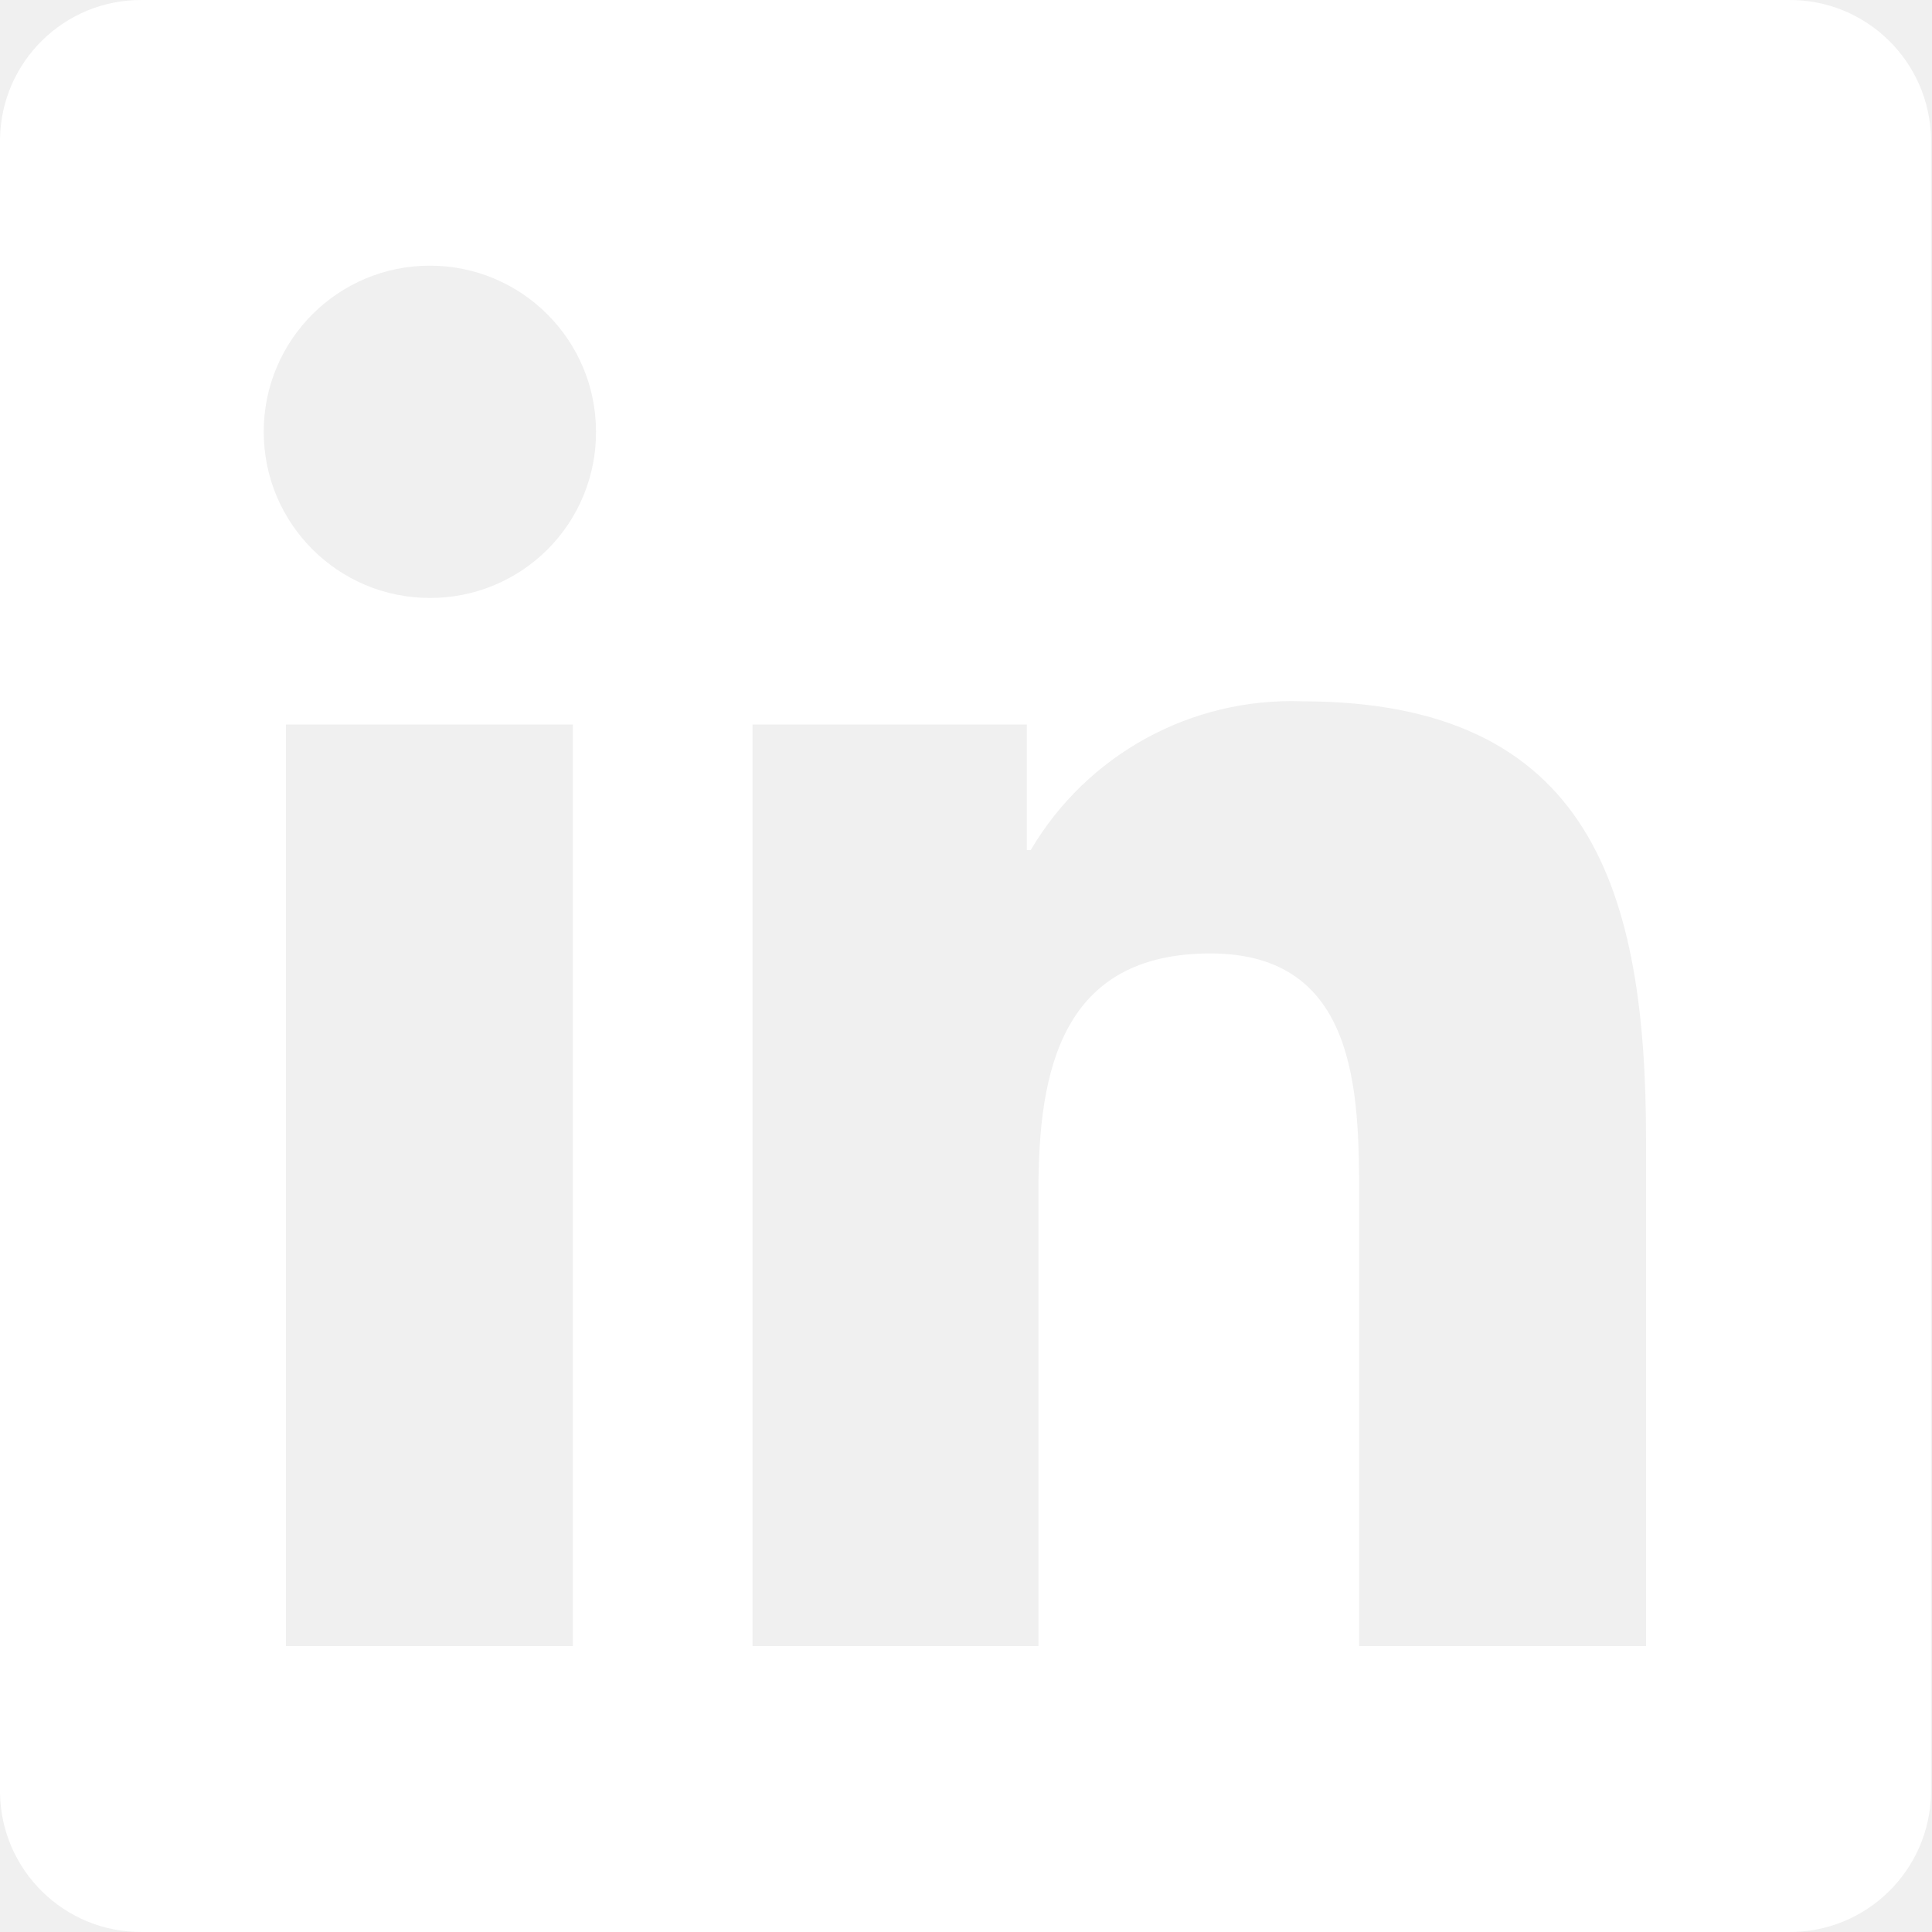
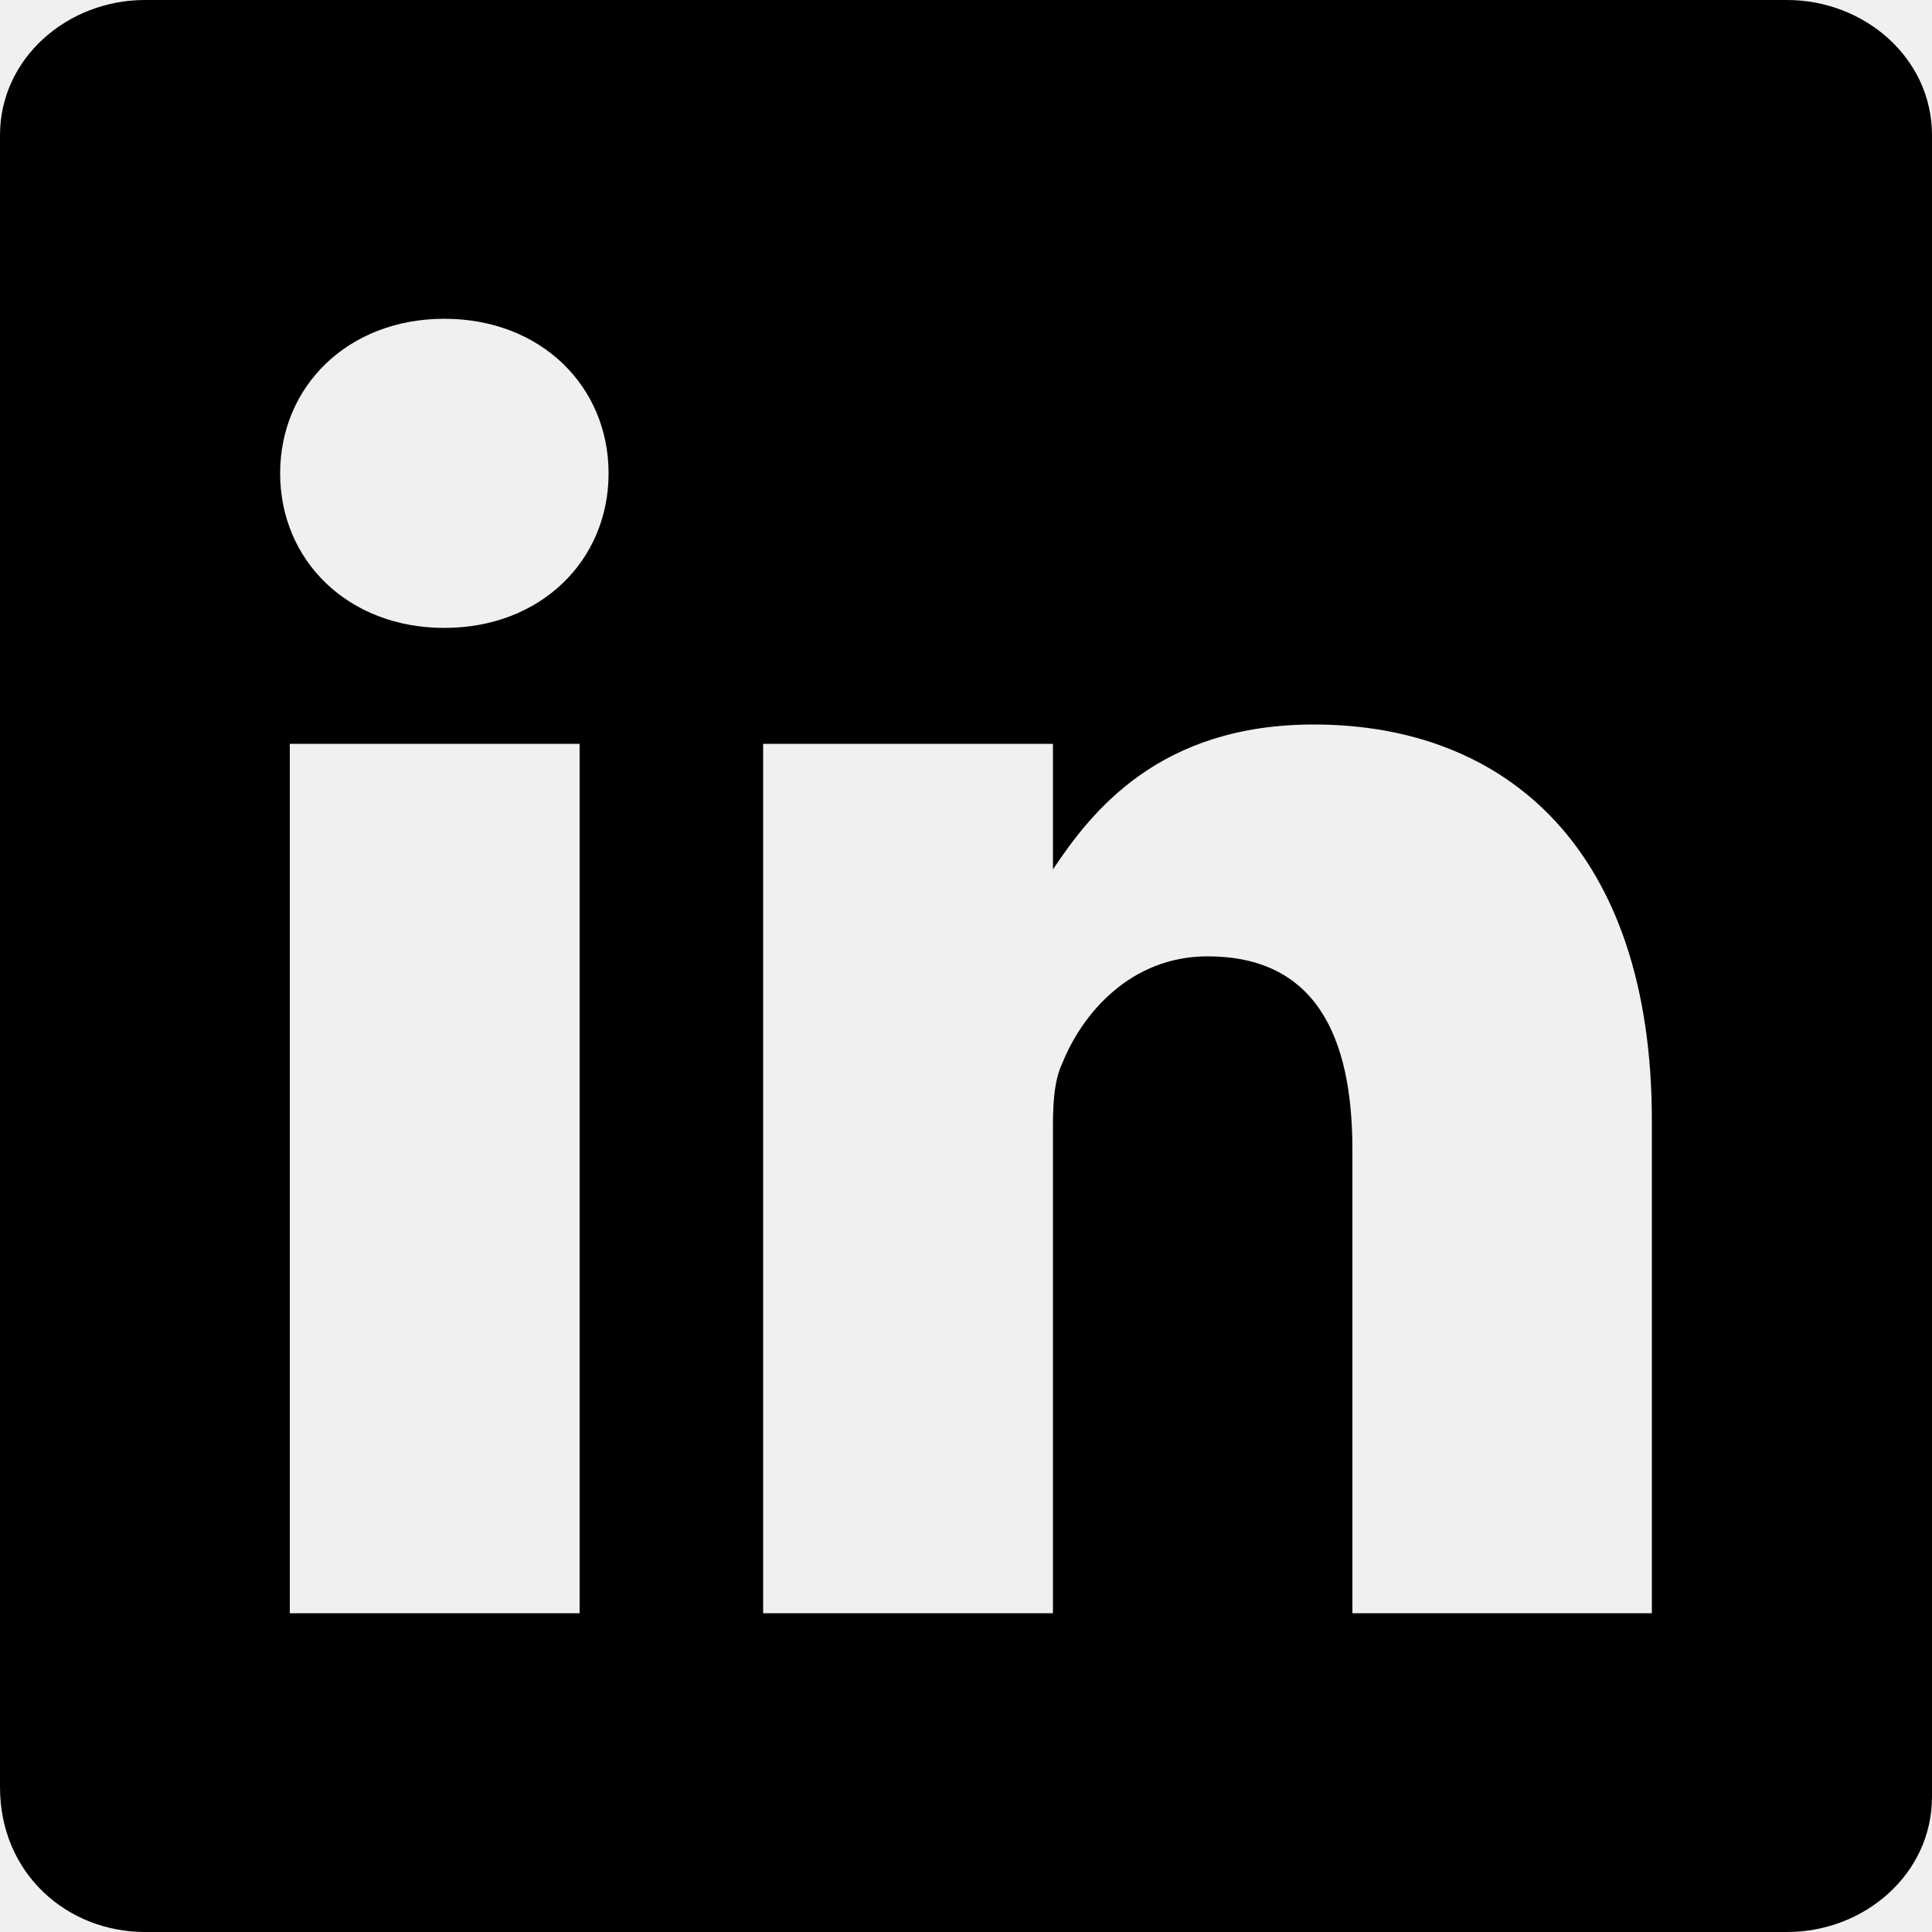
- <svg xmlns="http://www.w3.org/2000/svg" width="20" height="20" viewBox="0 0 20 20">
-   <defs>
-     <style>
-       .cls-1 {
-         fill: #fff;
-         fill-rule: evenodd;
-       }
-     </style>
-   </defs>
-   <path id="_200_icon-linkedin-normal-retina.svg_copy" data-name="200% icon-linkedin-normal-retina.svg copy" class="cls-1" d="M2219.51,6138h-17.04a1.46,1.46,0,0,0-1.47,1.44v17.12a1.46,1.46,0,0,0,1.47,1.44h17.04a1.462,1.462,0,0,0,1.48-1.44v-17.12A1.462,1.462,0,0,0,2219.51,6138Zm-12.58,17.04h-2.97v-9.54h2.97v9.54Zm-1.48-10.85a1.72,1.72,0,1,1,1.72-1.72A1.714,1.714,0,0,1,2205.45,6144.19Zm12.59,10.85h-2.97v-4.64c0-1.1-.02-2.53-1.54-2.53-1.54,0-1.78,1.21-1.78,2.45v4.72h-2.96v-9.54h2.84v1.3h0.04a3.131,3.131,0,0,1,2.81-1.54c3,0,3.56,1.98,3.56,4.55v5.23Z" transform="translate(-2201 -6138)" />
+ <svg xmlns="http://www.w3.org/2000/svg" width="20px" height="20px" viewBox="0 0 20 20" version="1.1">
+   <defs />
+   <g id="Page-1" stroke="none" stroke-width="1" fill-rule="evenodd">
+     <g id="social-linkedin">
+       <path d="M18.5,0 L1.5,0 C0.7,0 0,0.6 0,1.4 L0,18.5 C0,19.4 0.7,20 1.5,20 L18.5,20 C19.3,20 20,19.4 20,18.6 L20,1.4 C20,0.6 19.3,0 18.5,0 Z M6.1,16.7 L3,16.7 L3,7.7 L6,7.7 L6,16.7 L6.1,16.7 Z M4.6,6.5 L4.6,6.5 C3.6,6.5 2.9,5.8 2.9,4.9 C2.9,4 3.6,3.3 4.6,3.3 C5.6,3.3 6.3,4 6.3,4.9 C6.3,5.8 5.6,6.5 4.6,6.5 Z M17,16.7 L14,16.7 L14,11.9 C14,10.7 13.6,9.9 12.5,9.9 C11.7,9.9 11.2,10.5 11,11 C10.9,11.2 10.9,11.5 10.9,11.7 L10.9,16.7 L7.9,16.7 L7.9,7.7 L10.9,7.7 L10.9,9 C11.3,8.4 12,7.5 13.6,7.5 C15.6,7.5 17.1,8.8 17.1,11.6 L17.1,16.7 L17,16.7 Z" id="Shape" />
+       <path d="M10.8,9 L10.8,9 C10.7,9 10.7,9 10.8,9 L10.8,9 Z" id="Shape" />
+     </g>
+   </g>
</svg>
